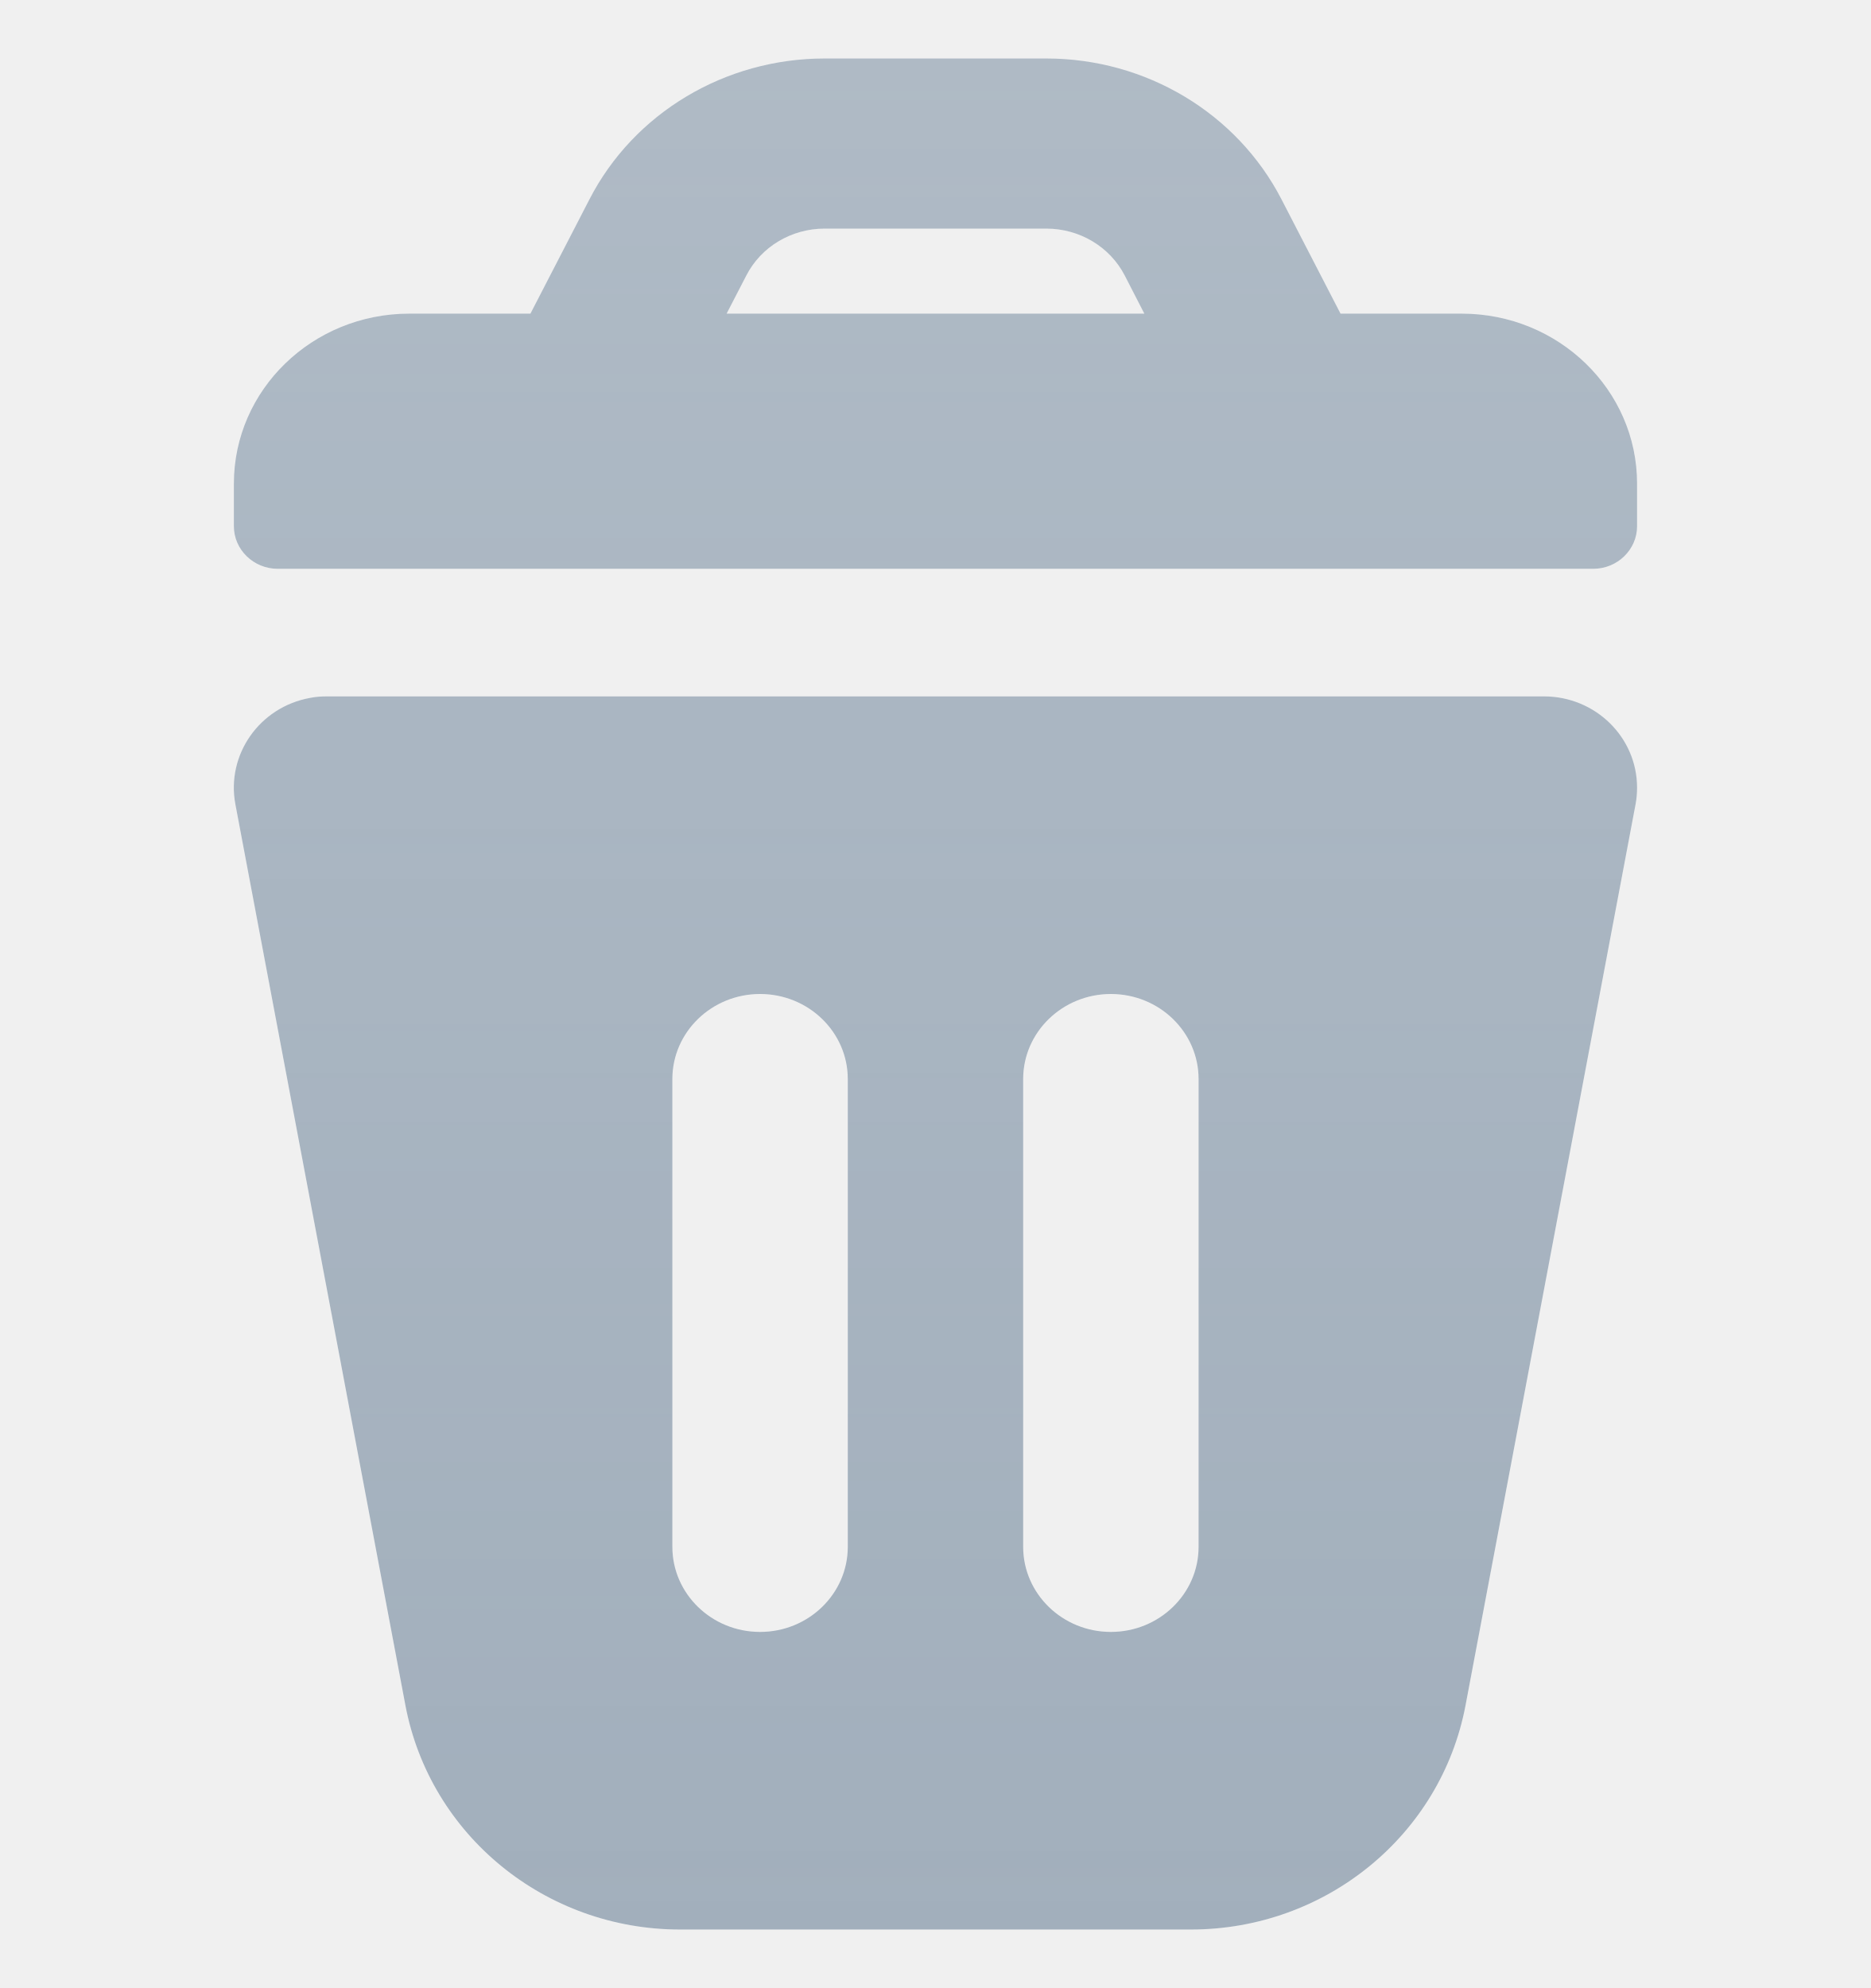
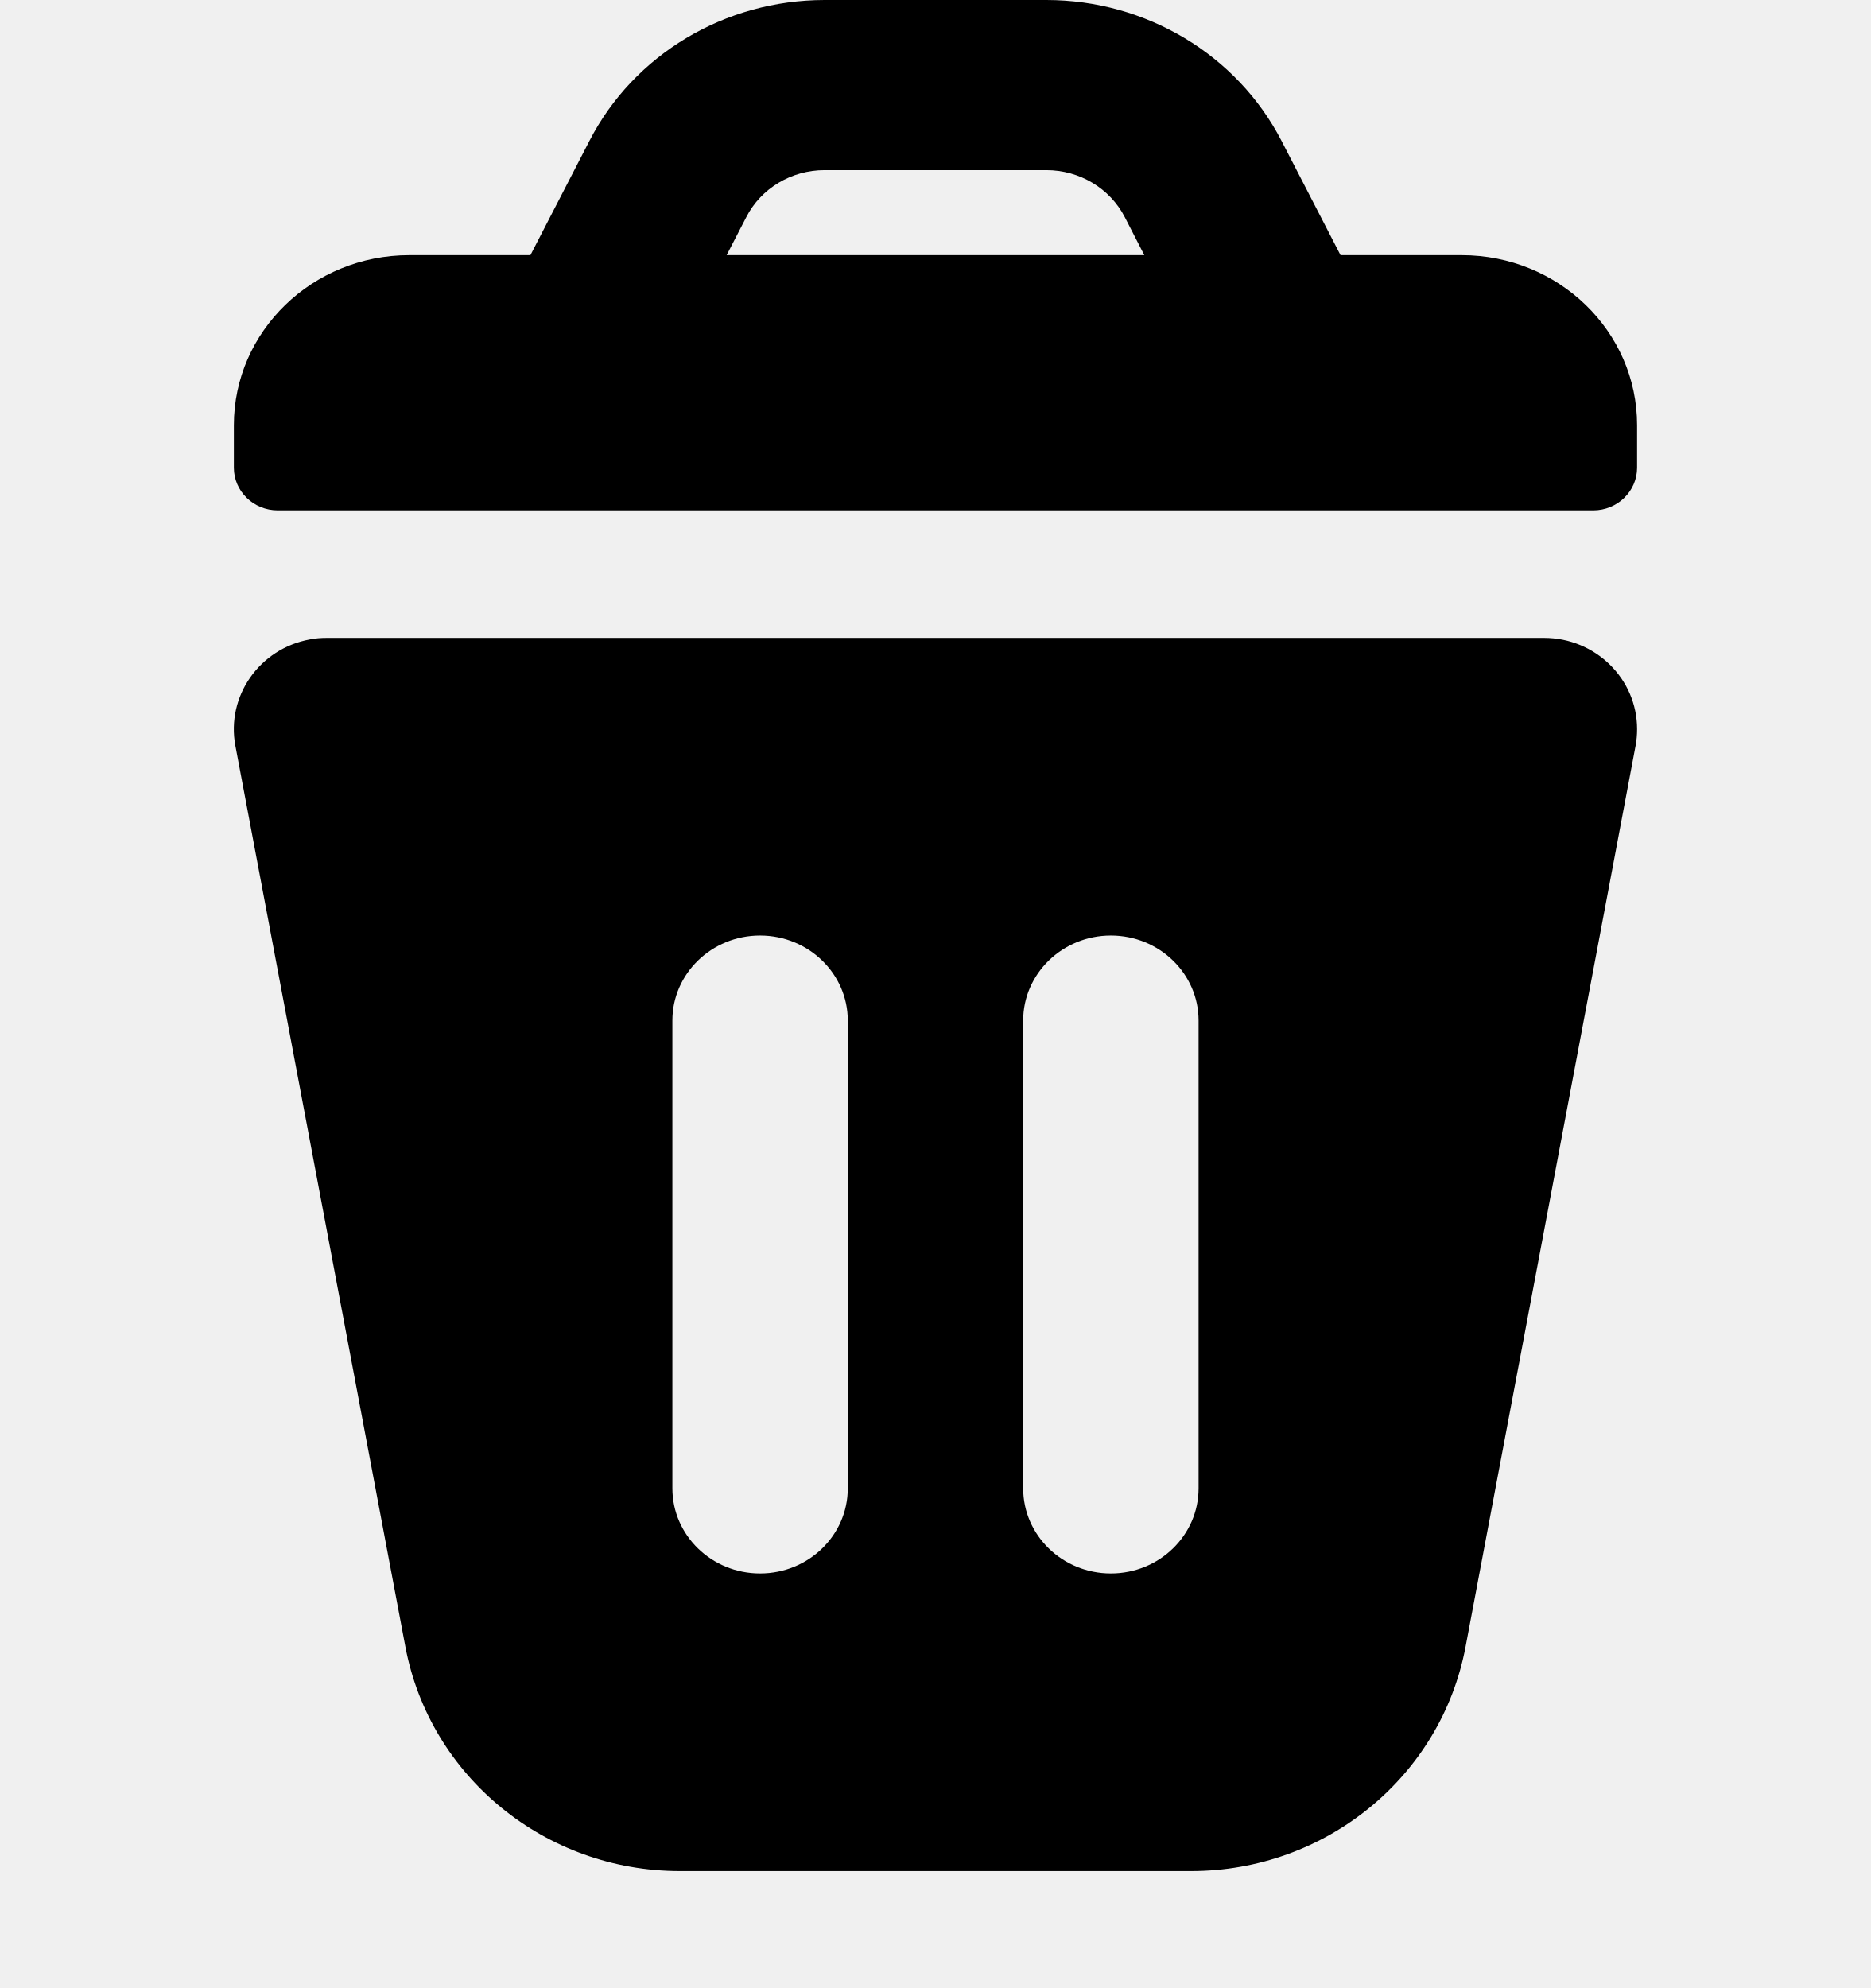
- <svg xmlns="http://www.w3.org/2000/svg" xmlns:xlink="http://www.w3.org/1999/xlink" width="16" height="17" viewBox="0 0 16 17">
-   <defs>
-     <linearGradient id="h1op0xat7b" x1="50%" x2="50%" y1="0%" y2="100%">
-       <stop offset="0%" stop-color="#6E849A" stop-opacity=".85" />
-       <stop offset="100%" stop-color="#6E849A" />
-     </linearGradient>
-     <path id="7nduc7qjia" d="M4.536 2.182l.504-.976C5.42.466 6.2 0 7.052 0h1.896c.852 0 1.631.467 2.012 1.206l.504.976H12.5c.828 0 1.5.651 1.5 1.454V4c0 .2-.168.364-.375.364H2.375C2.168 4.364 2 4.2 2 4v-.364c0-.803.672-1.454 1.5-1.454h1.036zm1.678 0h3.572l-.167-.325c-.127-.247-.387-.402-.671-.402H7.052c-.284 0-.544.155-.67.402l-.168.325zm6.99 3.273c.44 0 .796.35.796.78 0 .048-.004.096-.013.143l-1.454 7.705C12.323 15.194 11.336 16 10.185 16h-4.37c-1.151 0-2.138-.806-2.348-1.917L2.013 6.378c-.08-.424.206-.832.638-.91.048-.01.096-.013.145-.013h10.408zM6.5 8c-.414 0-.75.326-.75.727v4c0 .402.336.728.75.728s.75-.326.75-.728v-4C7.25 8.326 6.914 8 6.5 8zm3 0c-.414 0-.75.326-.75.727v4c0 .402.336.728.75.728s.75-.326.75-.728v-4c0-.401-.336-.727-.75-.727z" />
-   </defs>
-   <g fill="none" fill-rule="evenodd" opacity=".6">
-     <g>
-       <g>
-         <g>
-           <g>
-             <g>
-               <g>
-                 <path d="M0 0H16V16H0z" transform="translate(-1392 -359) translate(1098) translate(0 211.5) translate(16.105 51) translate(0 84) translate(277.895 13)" />
-                 <g transform="translate(-1392 -359) translate(1098) translate(0 211.5) translate(16.105 51) translate(0 84) translate(277.895 13)">
-                   <use fill="#FFF" xlink:href="#7nduc7qjia" />
-                   <use fill="url(#h1op0xat7b)" xlink:href="#7nduc7qjia" />
-                 </g>
-               </g>
-             </g>
-           </g>
-         </g>
-       </g>
-     </g>
-   </g>
+ <svg xmlns="http://www.w3.org/2000/svg" width="16" height="17" viewBox="0 0 16 17">
+   <path fill="currentColor" d="M4.536 2.182l.504-.976C5.42.466 6.2 0 7.052 0h1.896c.852 0 1.631.467 2.012 1.206l.504.976H12.5c.828 0 1.5.651 1.5 1.454V4c0 .2-.168.364-.375.364H2.375C2.168 4.364 2 4.2 2 4v-.364c0-.803.672-1.454 1.5-1.454h1.036zm1.678 0h3.572l-.167-.325c-.127-.247-.387-.402-.671-.402H7.052c-.284 0-.544.155-.67.402l-.168.325zm6.99 3.273c.44 0 .796.35.796.78 0 .048-.004.096-.013.143l-1.454 7.705C12.323 15.194 11.336 16 10.185 16h-4.37c-1.151 0-2.138-.806-2.348-1.917L2.013 6.378c-.08-.424.206-.832.638-.91.048-.01.096-.013.145-.013h10.408zM6.5 8c-.414 0-.75.326-.75.727v4c0 .402.336.728.75.728s.75-.326.75-.728v-4C7.25 8.326 6.914 8 6.5 8zm3 0c-.414 0-.75.326-.75.727v4c0 .402.336.728.75.728s.75-.326.75-.728v-4c0-.401-.336-.727-.75-.727z" />
</svg>
